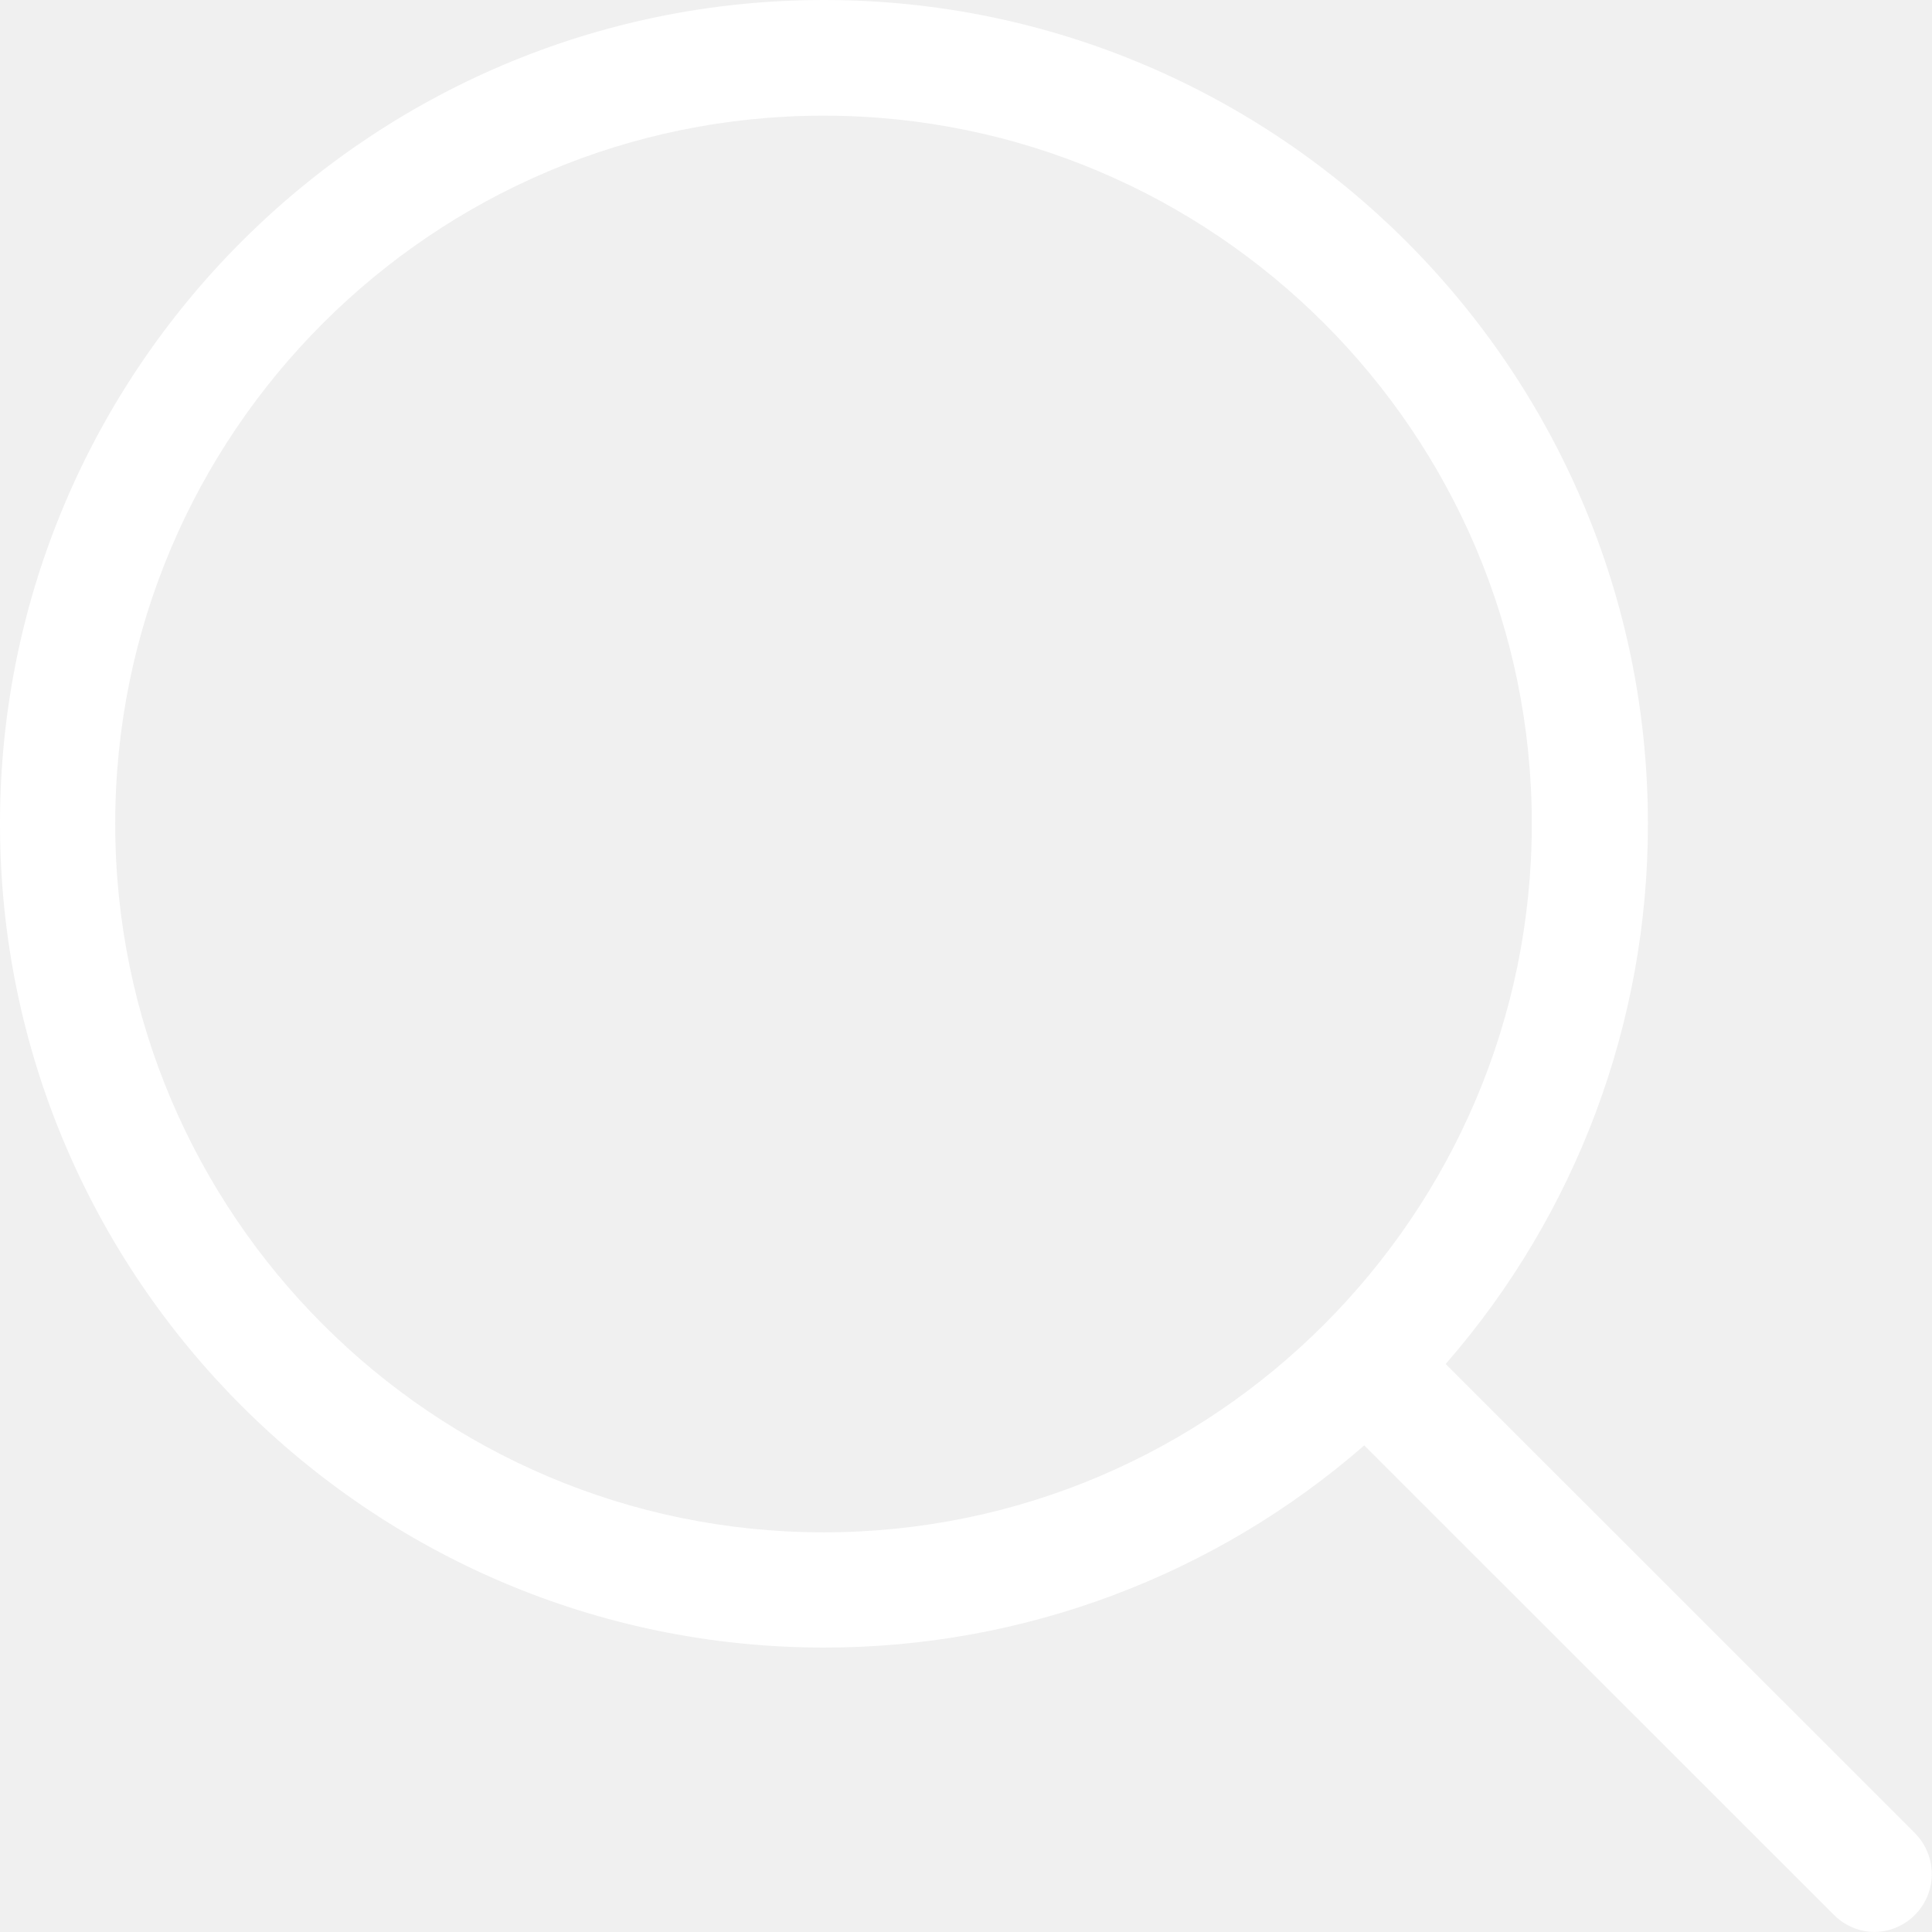
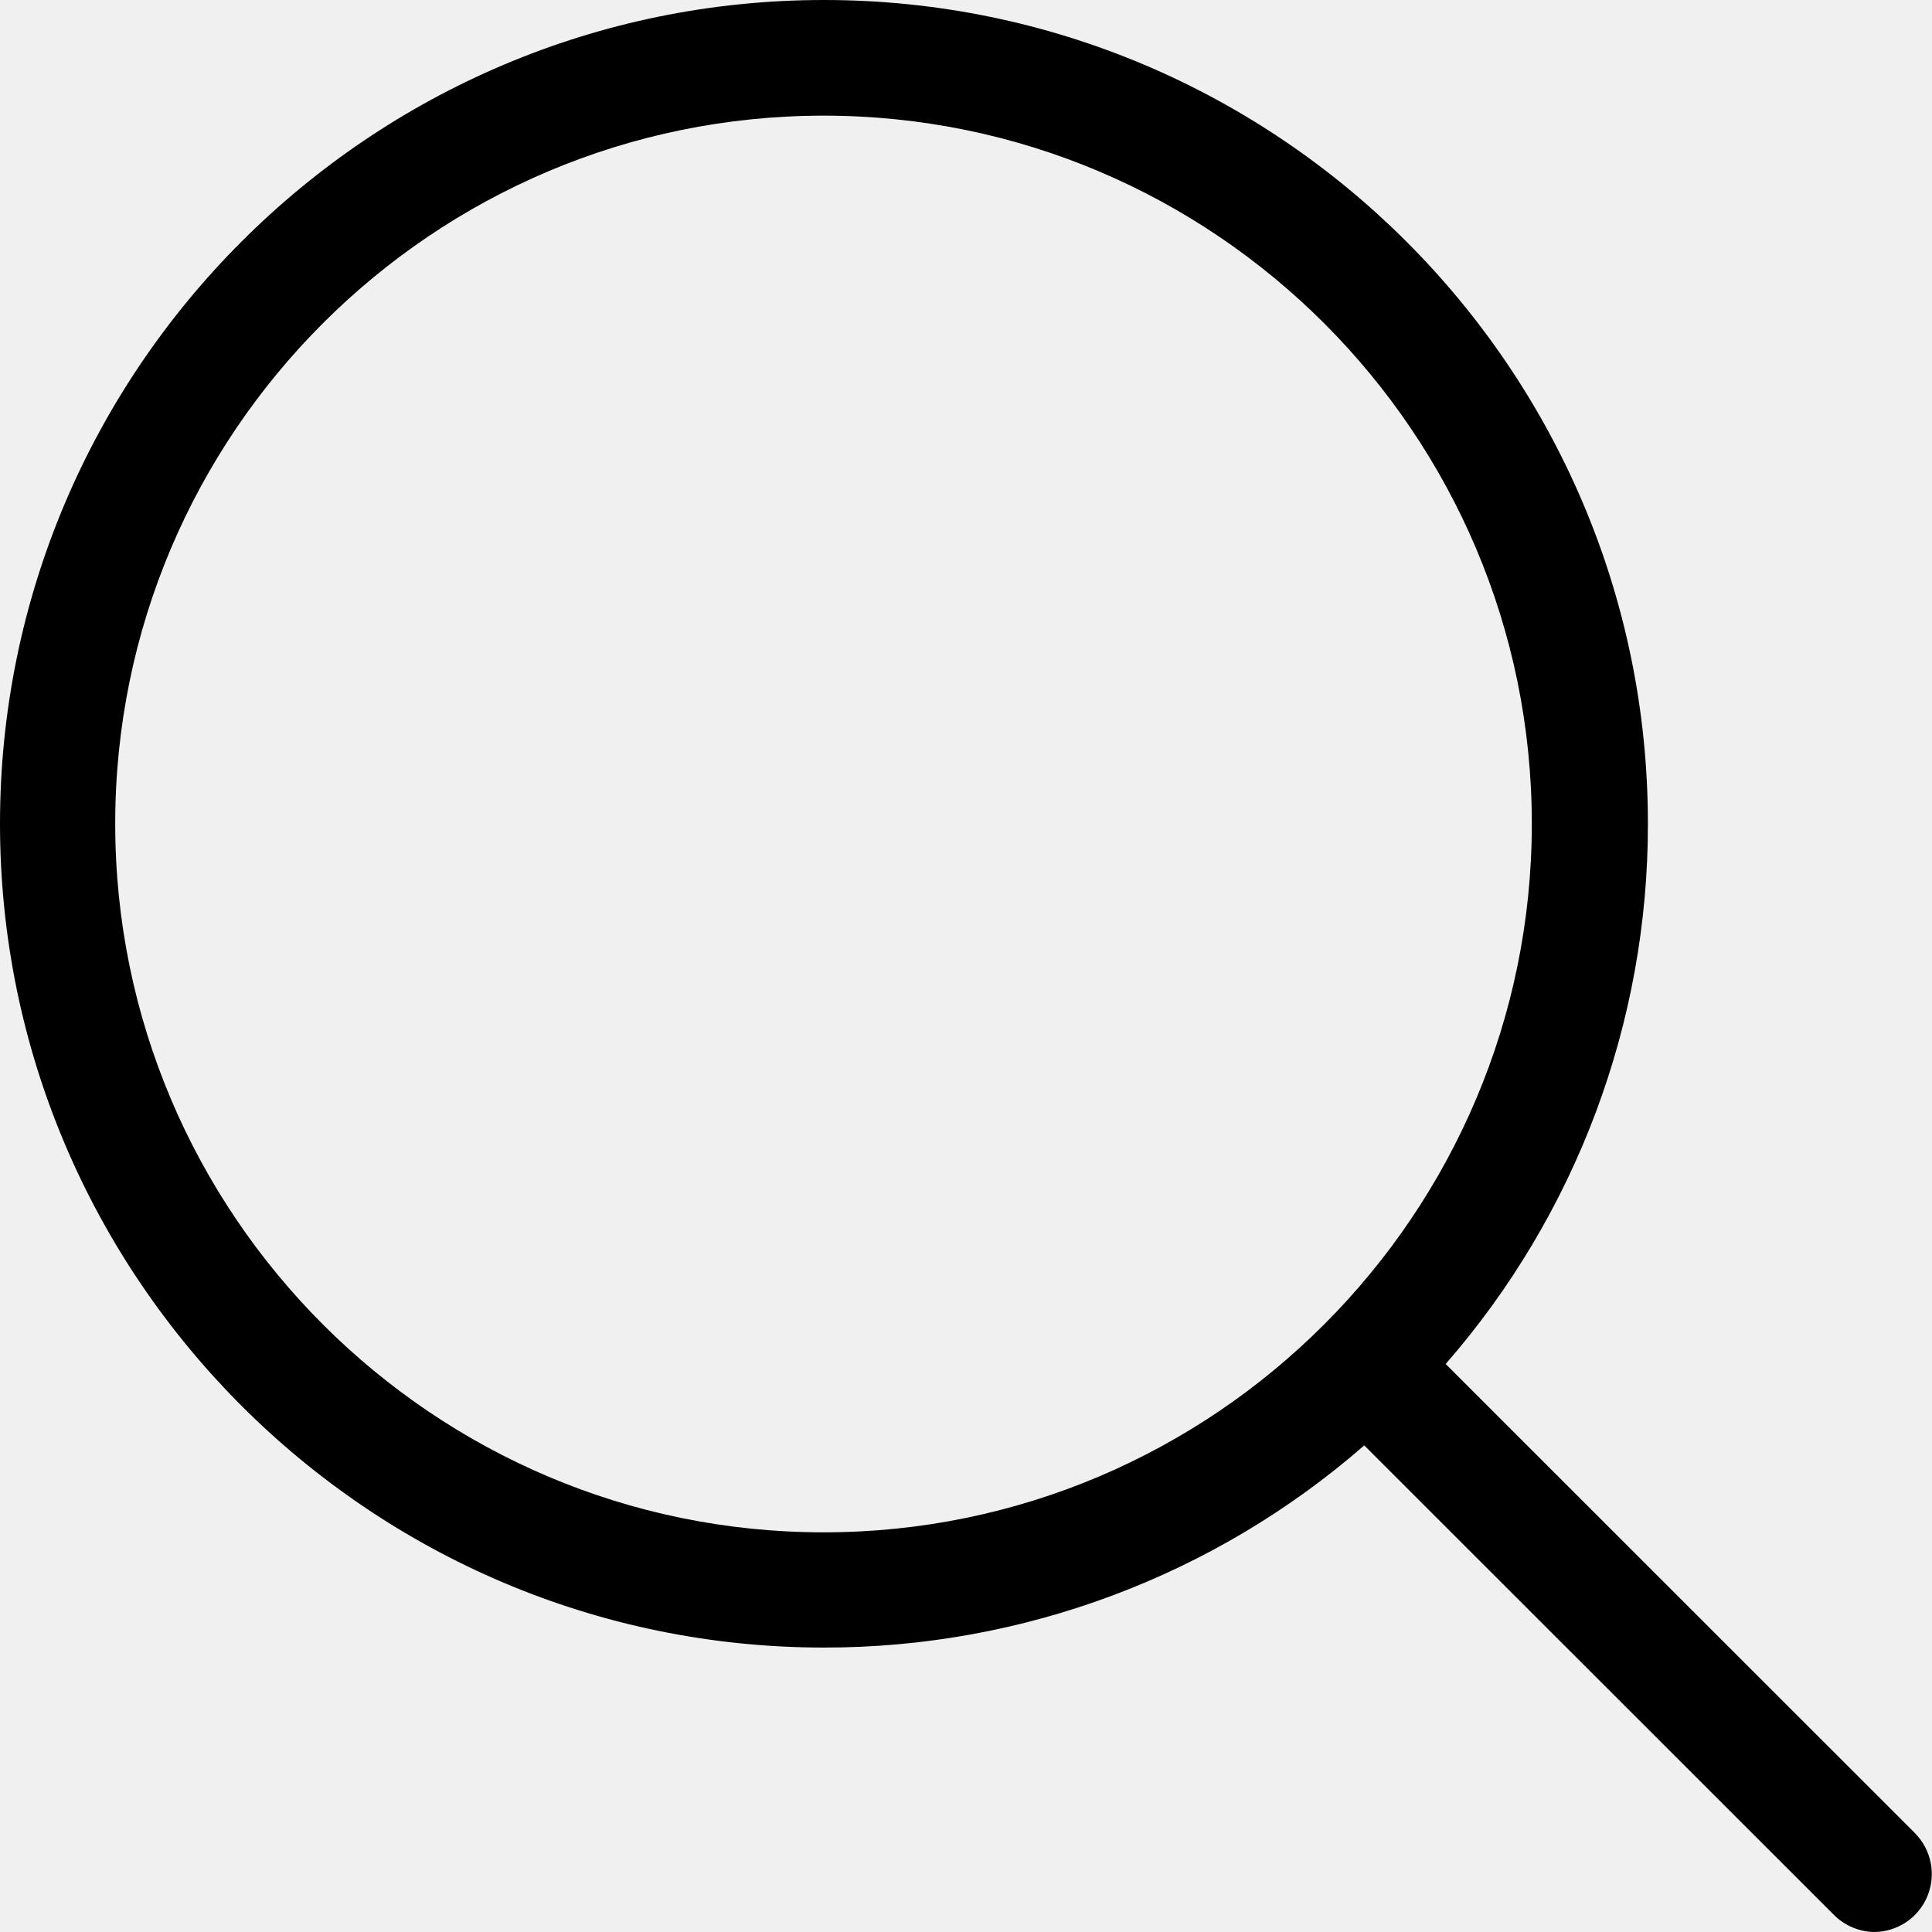
<svg xmlns="http://www.w3.org/2000/svg" width="22" height="22" fill="none">
-   <path d="M21.81 20.878l-5.348-5.346a9.341 9.341 0 002.303-6.152c0-5.175-4.21-9.38-9.382-9.38C4.206 0 0 4.21 0 9.38c0 5.171 4.21 9.381 9.383 9.381a9.346 9.346 0 006.152-2.302l5.348 5.346a.663.663 0 00.463.195.66.66 0 00.463-1.122zM1.312 9.38c0-4.448 3.62-8.063 8.066-8.063 4.45 0 8.065 3.62 8.065 8.063 0 4.444-3.616 8.069-8.065 8.069-4.445 0-8.066-3.62-8.066-8.069z" fill="#fff" />
+   <path d="M21.81 20.878l-5.348-5.346a9.341 9.341 0 002.303-6.152c0-5.175-4.21-9.38-9.382-9.38C4.206 0 0 4.21 0 9.38c0 5.171 4.21 9.381 9.383 9.381a9.346 9.346 0 006.152-2.302l5.348 5.346a.663.663 0 00.463.195.66.66 0 00.463-1.122zM1.312 9.38c0-4.448 3.62-8.063 8.066-8.063 4.45 0 8.065 3.62 8.065 8.063 0 4.444-3.616 8.069-8.065 8.069-4.445 0-8.066-3.62-8.066-8.069z" fill="#000" />
</svg>
